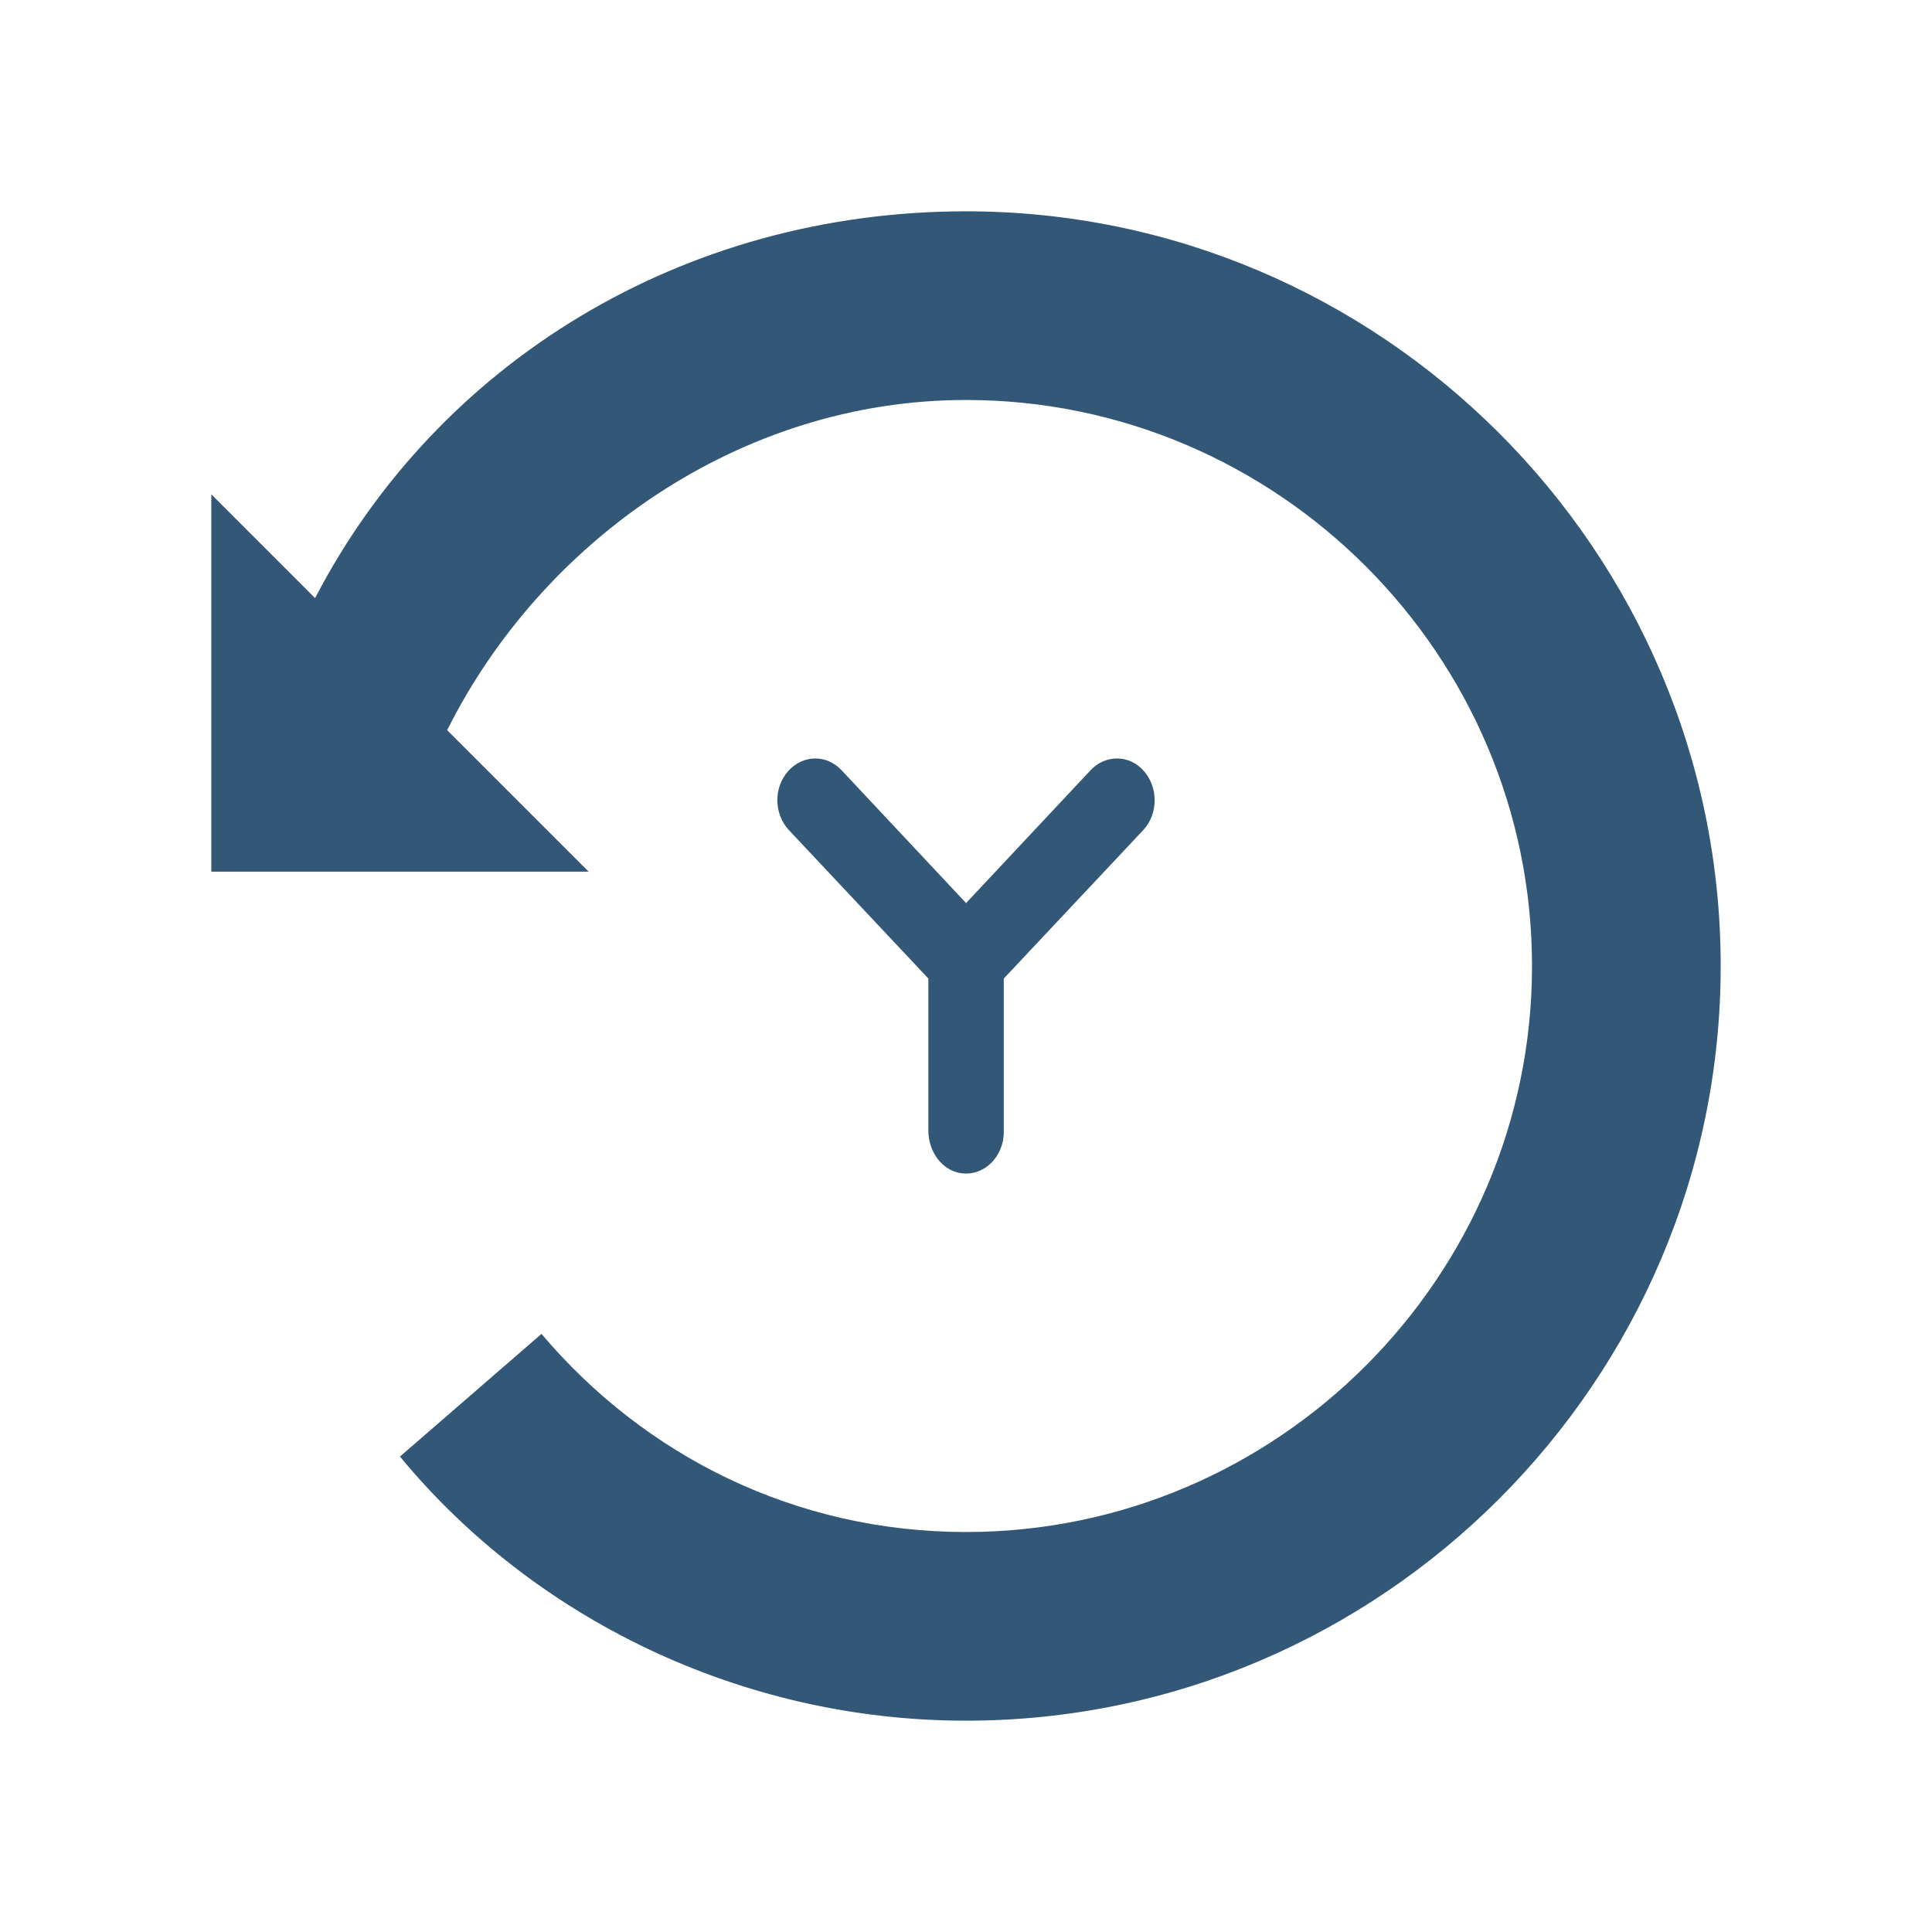
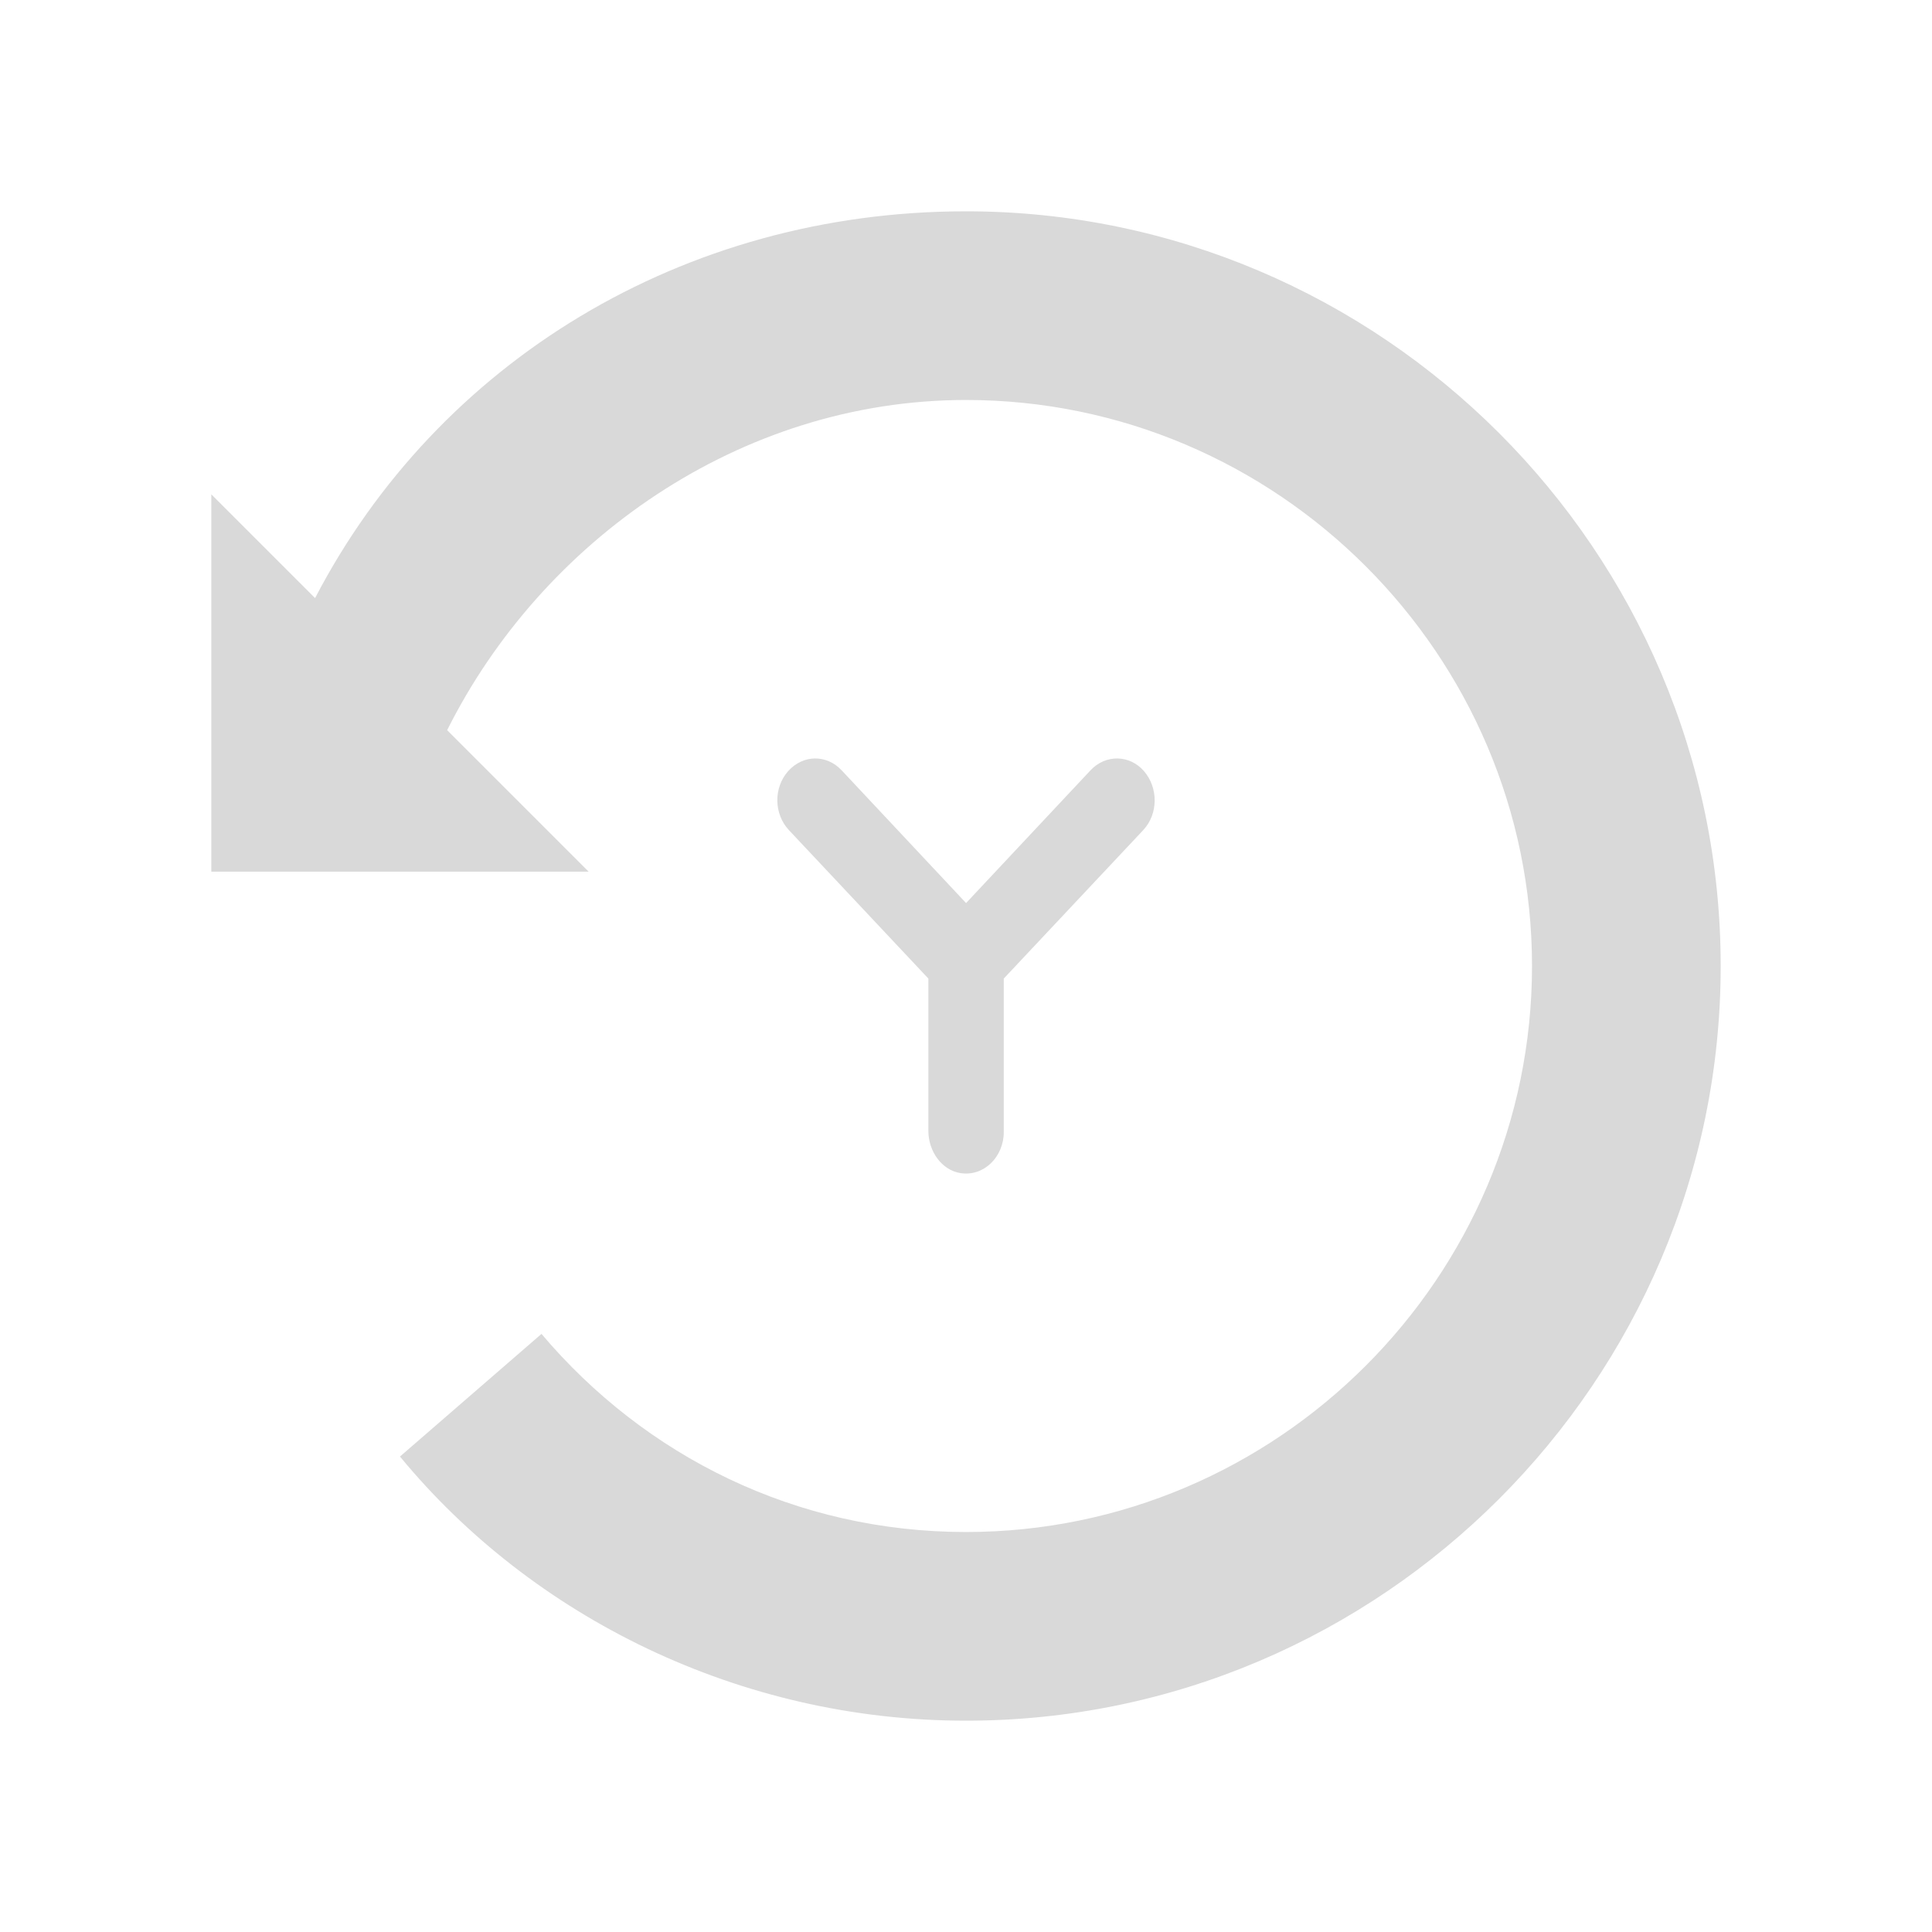
<svg xmlns="http://www.w3.org/2000/svg" version="1.1" id="Layer_1" x="0px" y="0px" viewBox="0 0 512 512" xml:space="preserve" width="512" height="512">
  <defs id="defs49" />
  <g id="g16" transform="translate(0,0.01098633)" />
  <g id="g18" transform="translate(0,0.01098633)" />
  <g id="g20" transform="translate(0,0.01098633)" />
  <g id="g22" transform="translate(0,0.01098633)" />
  <g id="g24" transform="translate(0,0.01098633)" />
  <g id="g26" transform="translate(0,0.01098633)" />
  <g id="g28" transform="translate(0,0.01098633)" />
  <g id="g30" transform="translate(0,0.01098633)" />
  <g id="g32" transform="translate(0,0.01098633)" />
  <g id="g34" transform="translate(0,0.01098633)" />
  <g id="g36" transform="translate(0,0.01098633)" />
  <g id="g38" transform="translate(0,0.01098633)" />
  <g id="g40" transform="translate(0,0.01098633)" />
  <g id="g42" transform="translate(0,0.01098633)" />
  <g id="g44" transform="translate(0,0.01098633)" />
-   <path id="path510" d="m 256,56 c -75,0 -140,40 -172.5,102.5 L 56,131 v 100 H 156 L 118.5,193.5 c 25,-50 77.5,-87.5 137.5,-87.5 C 338.5,106 406,173.5 406,256 406,338.5 338.5,406 256,406 c -45,0 -85,-20 -112.5,-52.5 L 106,386 c 35,42.5 90,70 150,70 C 366,456 456,366 456,256 456,146 366,56 256,56 Z" style="fill:#335777;stroke-width:25" />
-   <path d="m 246.027,259.328 v 40.341 c 0,5.496 3.597,10.442 8.493,11.212 6.194,0.989 11.49,-4.287 11.49,-10.882 v -40.67 l 36.967,-39.351 c 3.997,-4.287 3.997,-11.212 0.2,-15.609 -3.796,-4.397 -10.191,-4.506 -14.188,-0.22 l -32.97,35.174 -32.97,-35.174 c -3.997,-4.287 -10.291,-4.177 -14.188,0.22 -3.896,4.397 -3.796,11.322 0.2,15.609 z" id="path4" style="fill:#335777;fill-opacity:1;stroke-width:0.982" />
+   <path id="path510" d="m 256,56 c -75,0 -140,40 -172.5,102.5 L 56,131 v 100 H 156 L 118.5,193.5 c 25,-50 77.5,-87.5 137.5,-87.5 C 338.5,106 406,173.5 406,256 406,338.5 338.5,406 256,406 c -45,0 -85,-20 -112.5,-52.5 L 106,386 c 35,42.5 90,70 150,70 C 366,456 456,366 456,256 456,146 366,56 256,56 Z" style="fill:#D9D9D9;stroke-width:25" />
+   <path d="m 246.027,259.328 v 40.341 c 0,5.496 3.597,10.442 8.493,11.212 6.194,0.989 11.49,-4.287 11.49,-10.882 v -40.67 l 36.967,-39.351 c 3.997,-4.287 3.997,-11.212 0.2,-15.609 -3.796,-4.397 -10.191,-4.506 -14.188,-0.22 l -32.97,35.174 -32.97,-35.174 c -3.997,-4.287 -10.291,-4.177 -14.188,0.22 -3.896,4.397 -3.796,11.322 0.2,15.609 z" id="path4" style="fill:#D9D9D9;fill-opacity:1;stroke-width:0.982" />
</svg>
